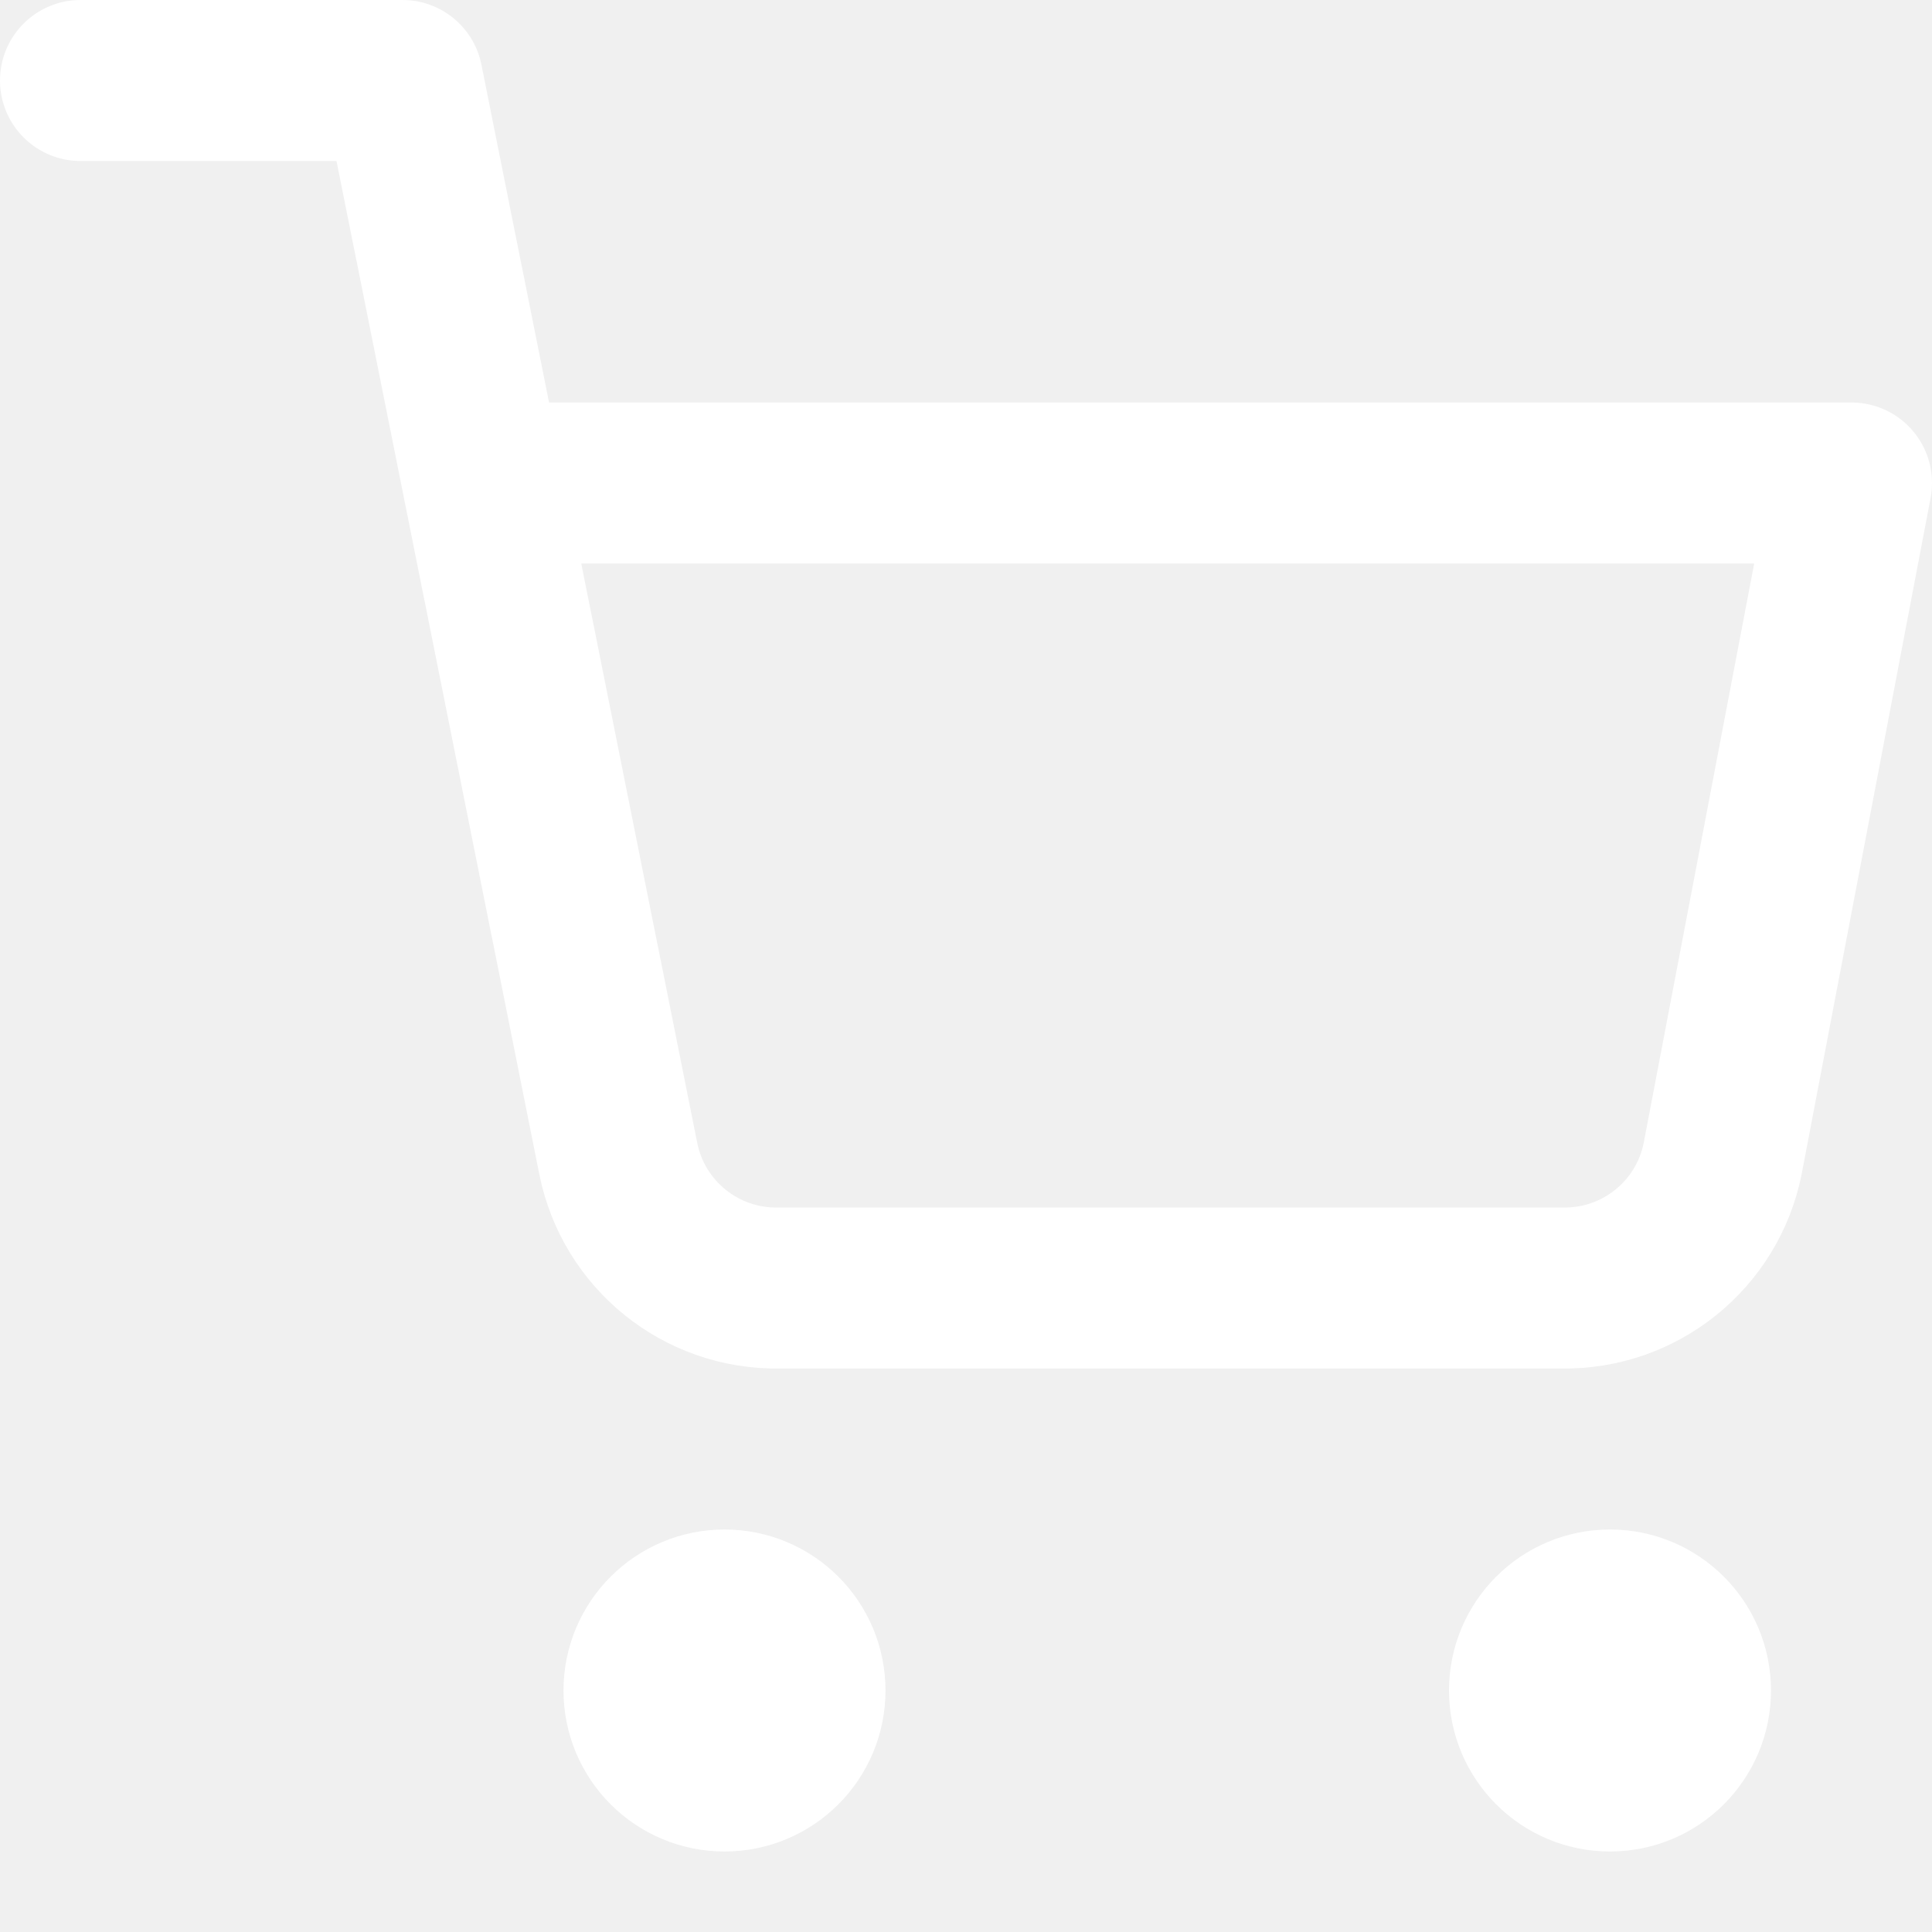
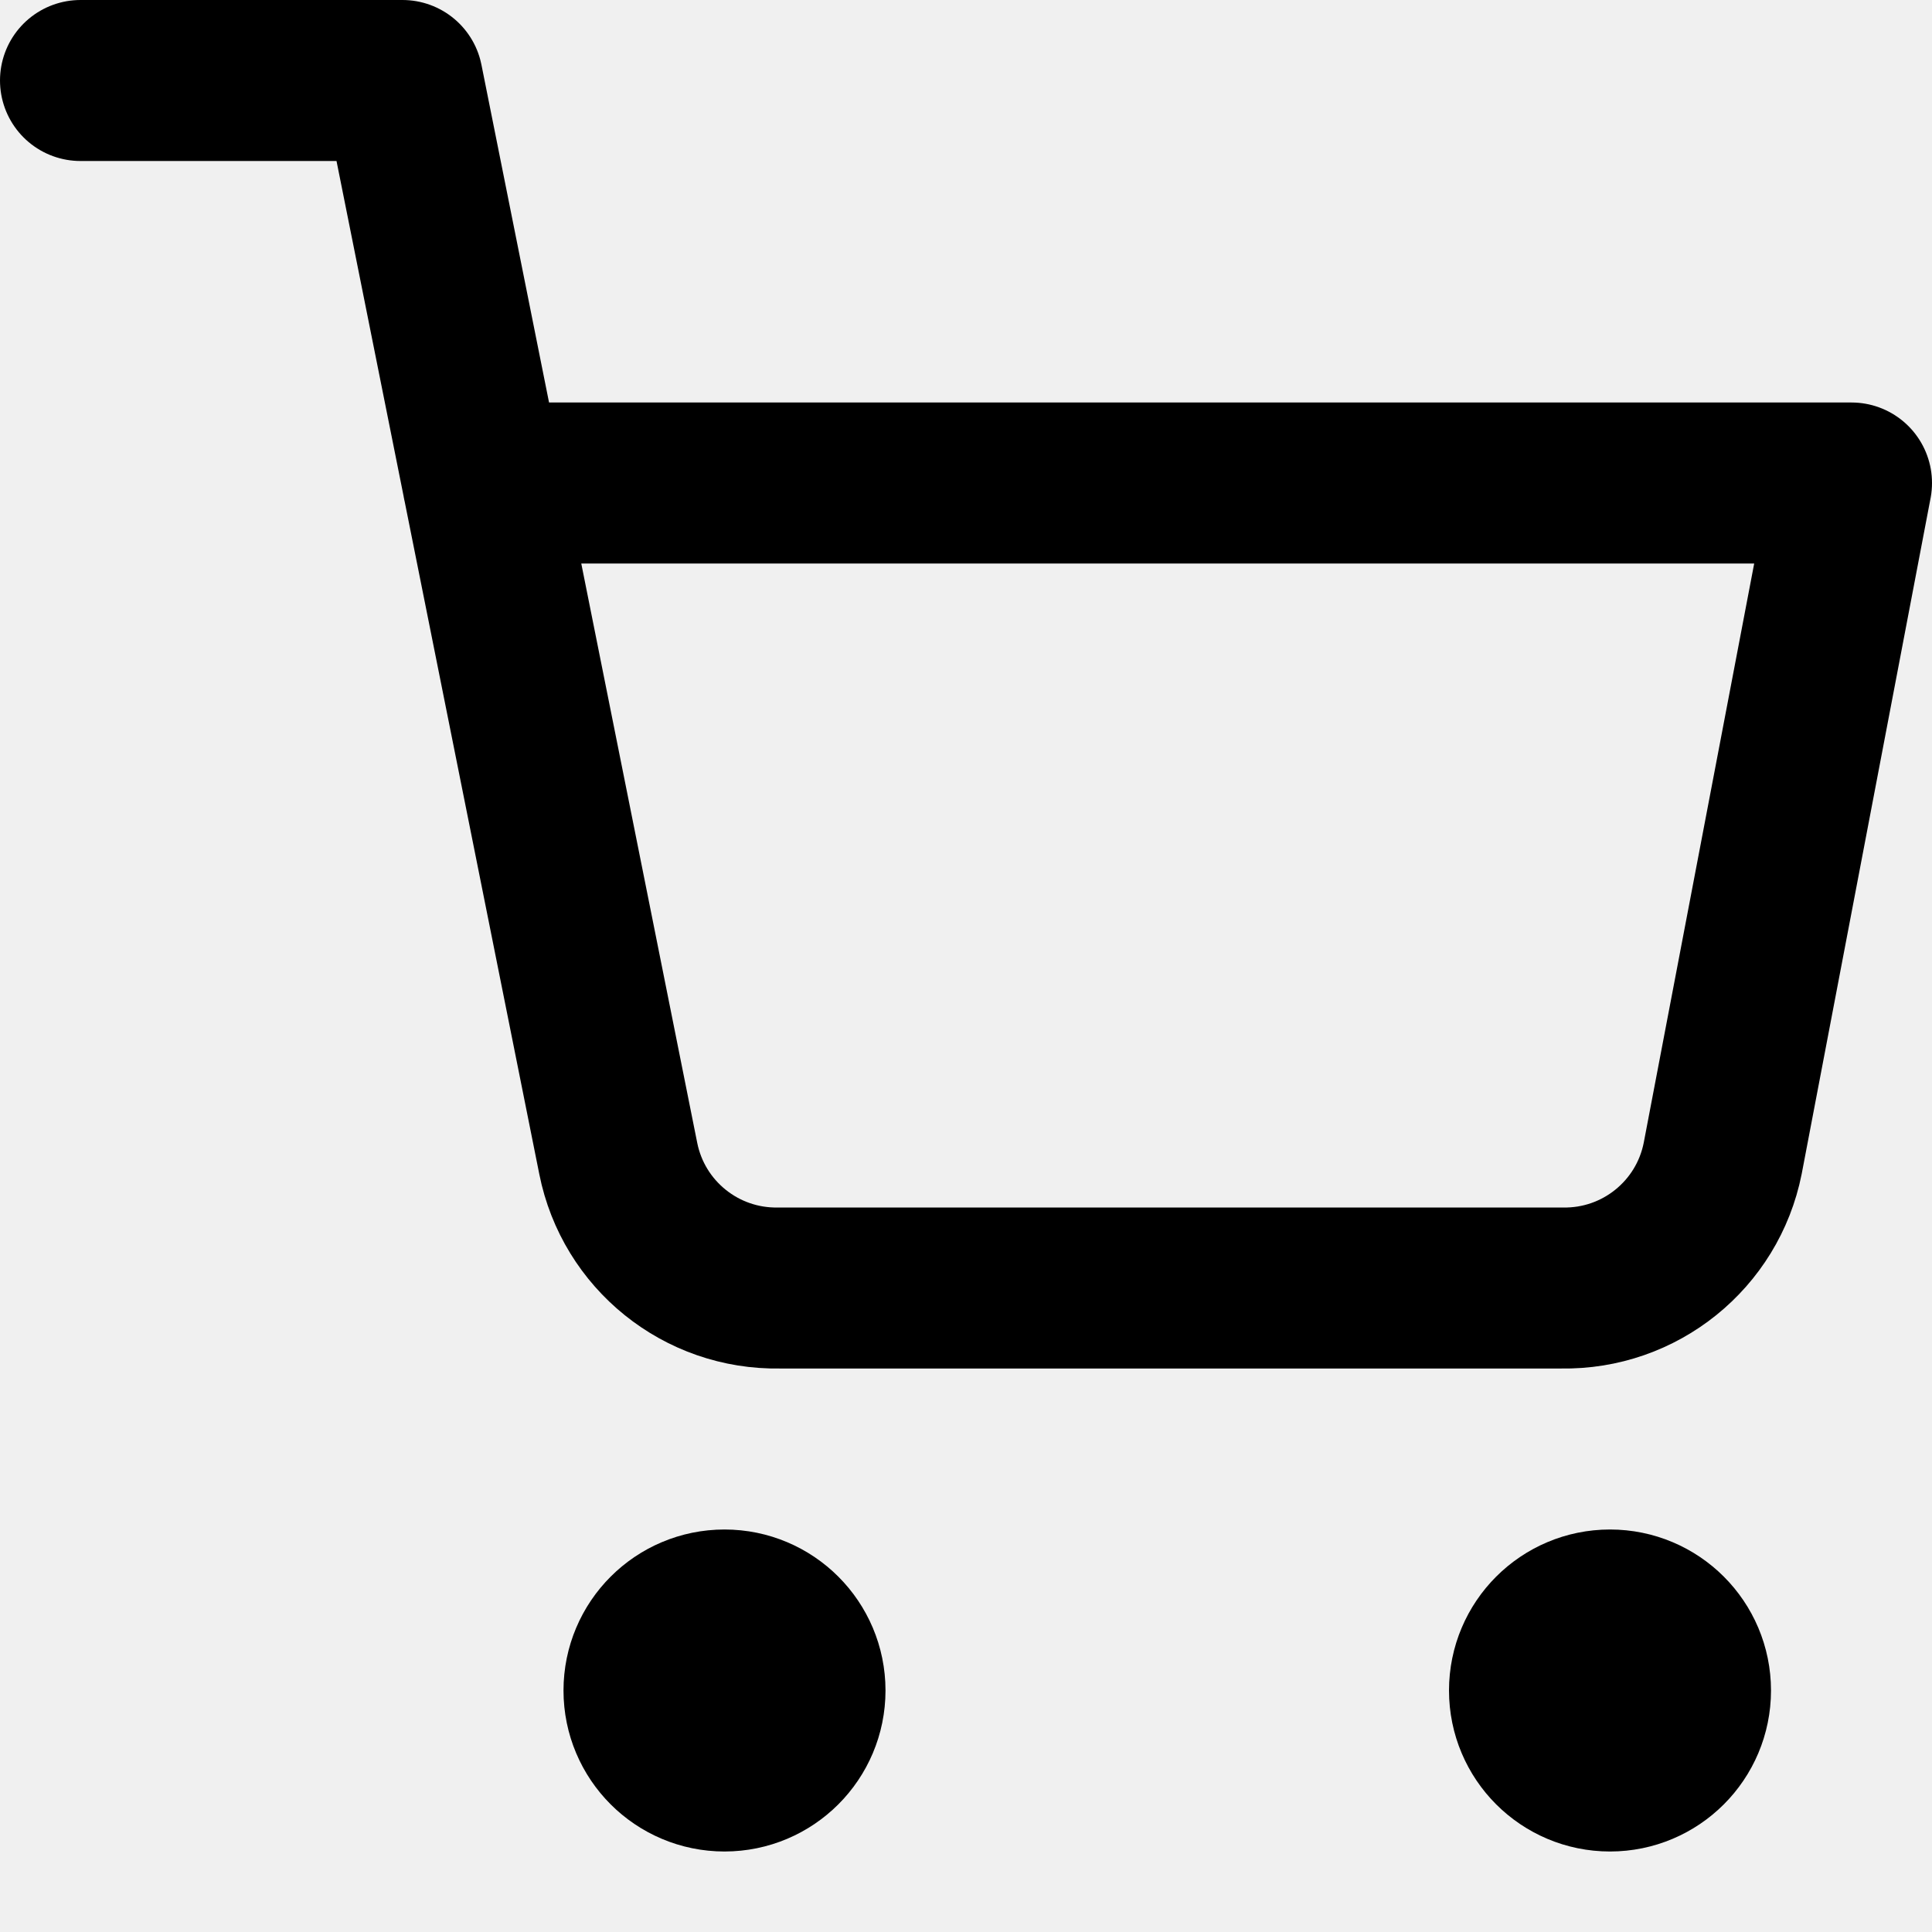
- <svg xmlns="http://www.w3.org/2000/svg" width="47" height="47" viewBox="0 0 24 24" fill="none" stroke="white" stroke-width="2" stroke-linecap="round" stroke-linejoin="round" class="feather feather-shopping-cart">
+ <svg xmlns="http://www.w3.org/2000/svg" width="47" height="47" viewBox="0 0 24 24" fill="none" stroke="black" stroke-width="2" stroke-linecap="round" stroke-linejoin="round" class="feather feather-shopping-cart">
  <circle cx="9" cy="21" r="1" />
  <circle cx="20" cy="21" r="1" />
  <path d="M1 1h4l2.68 13.39a2 2 0 0 0 2 1.61h9.72a2 2 0 0 0 2-1.61L23 6H6" />
</svg>
